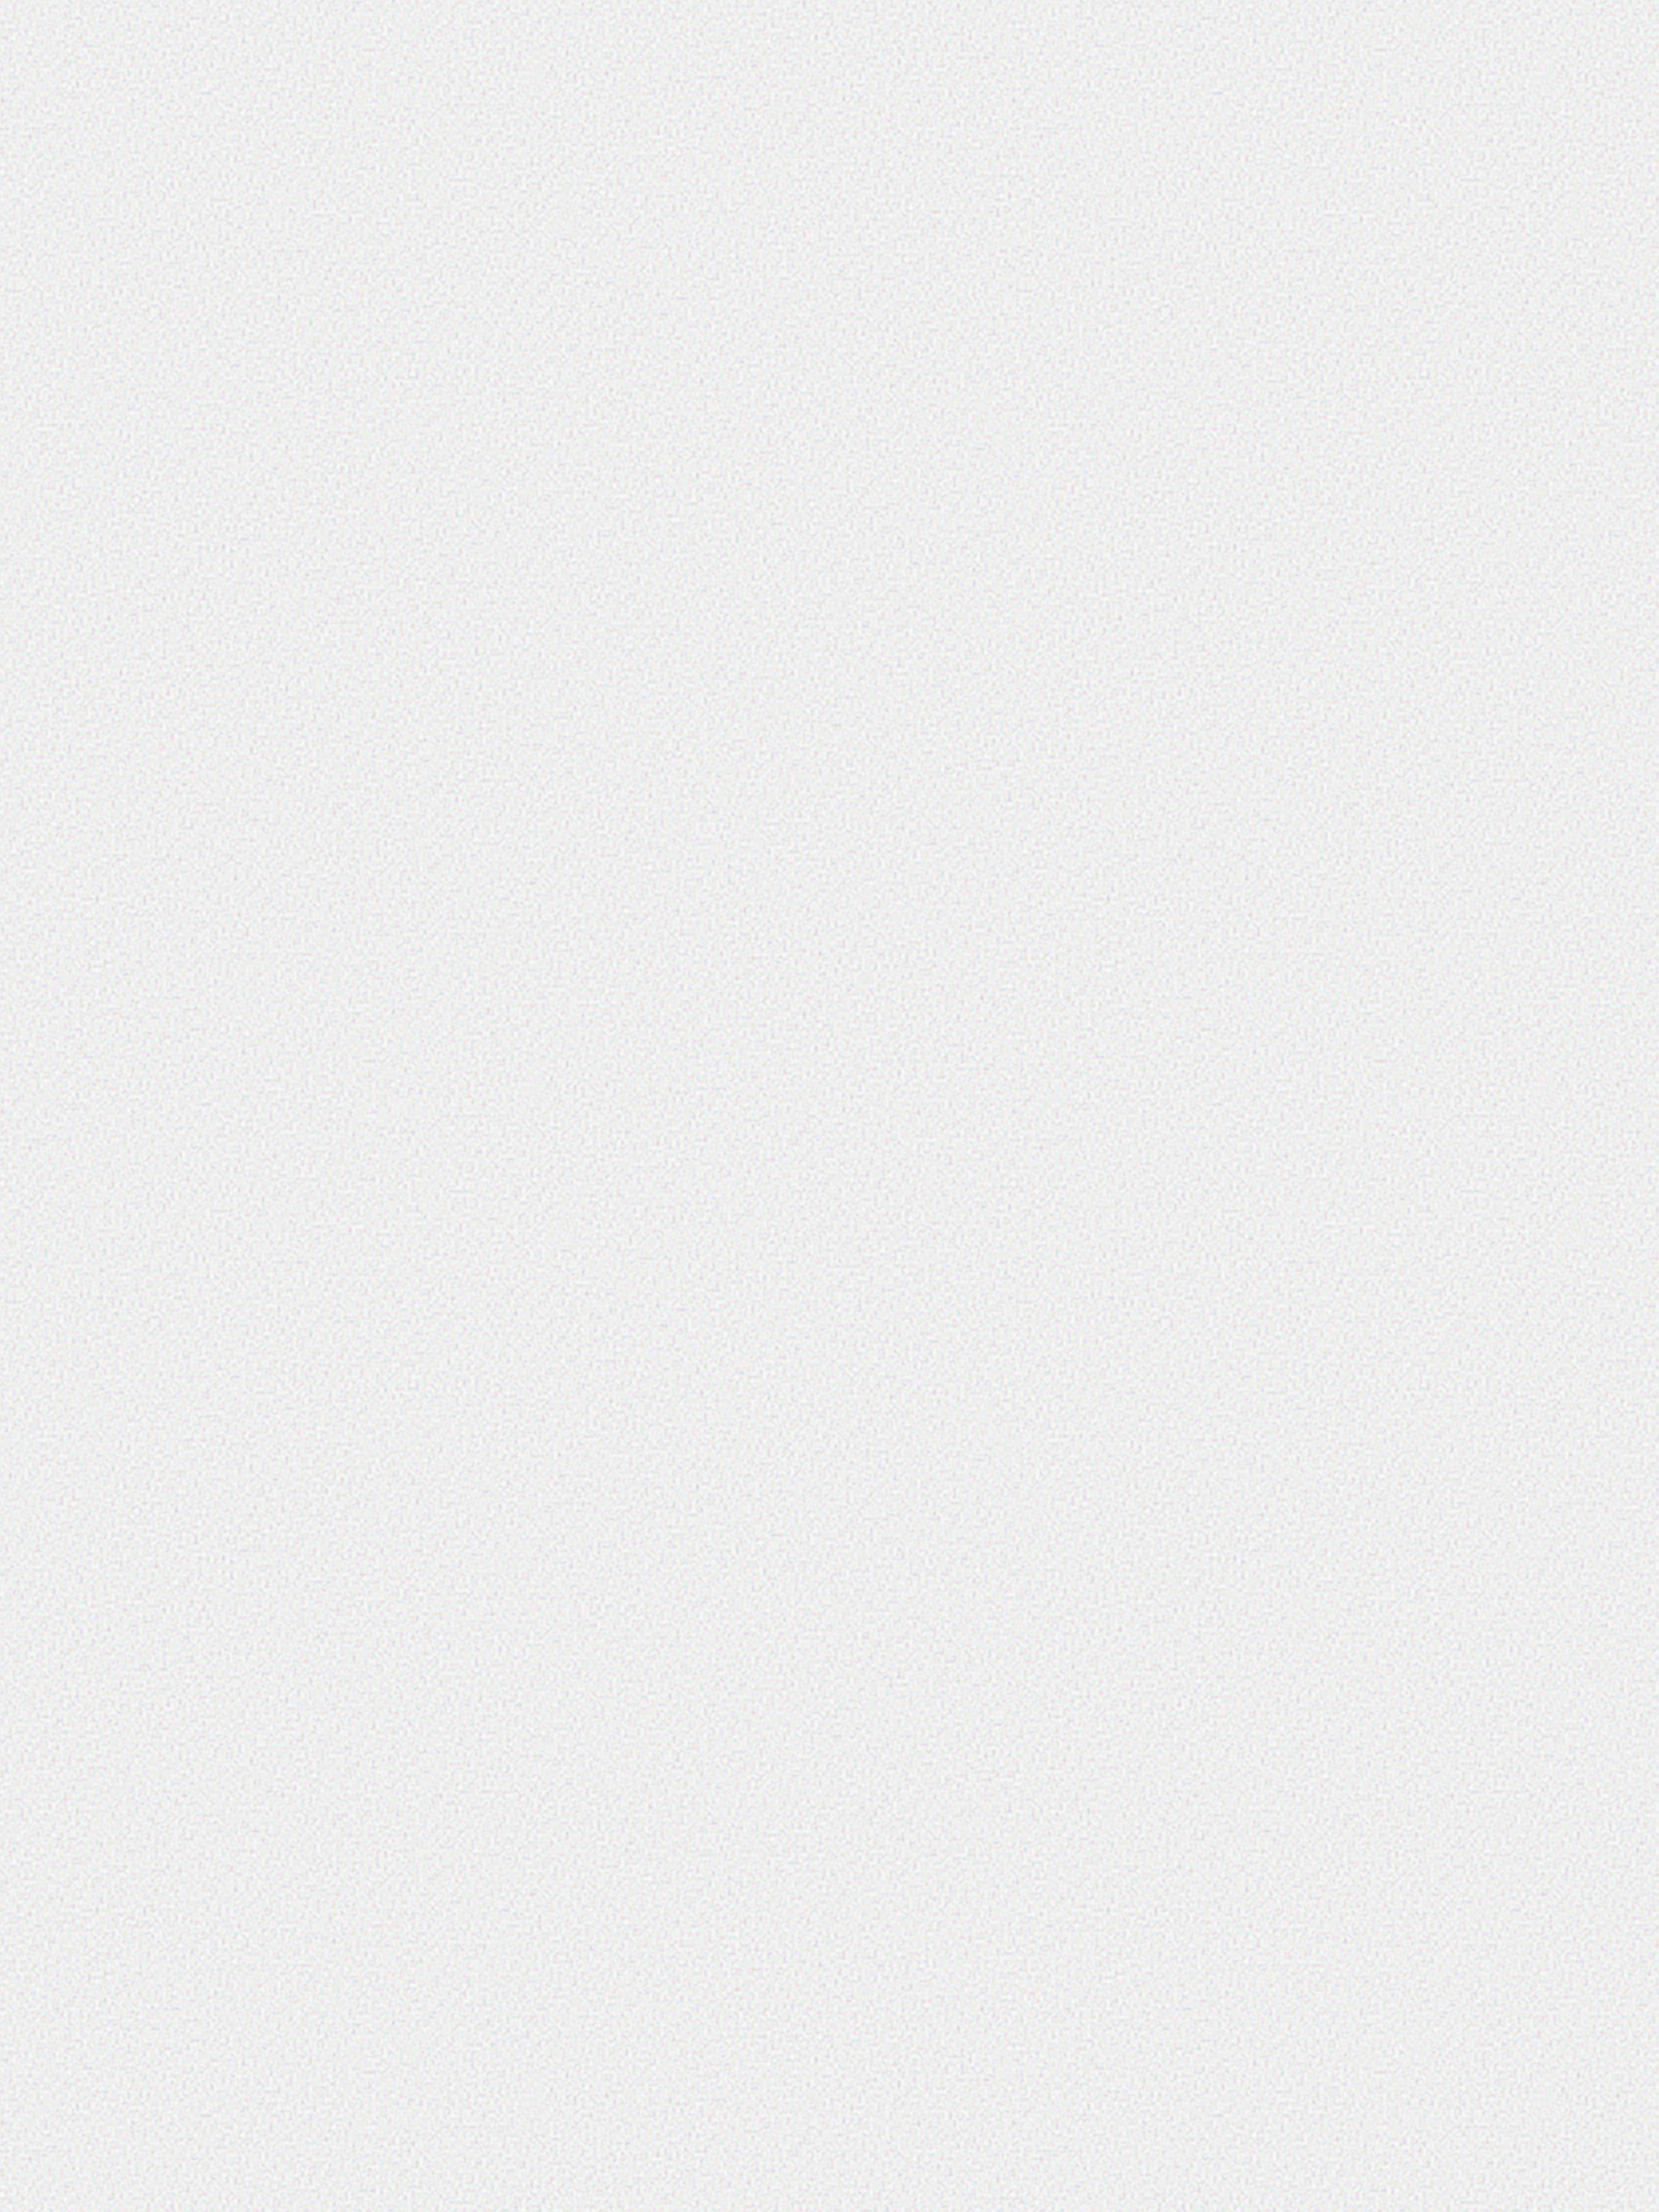
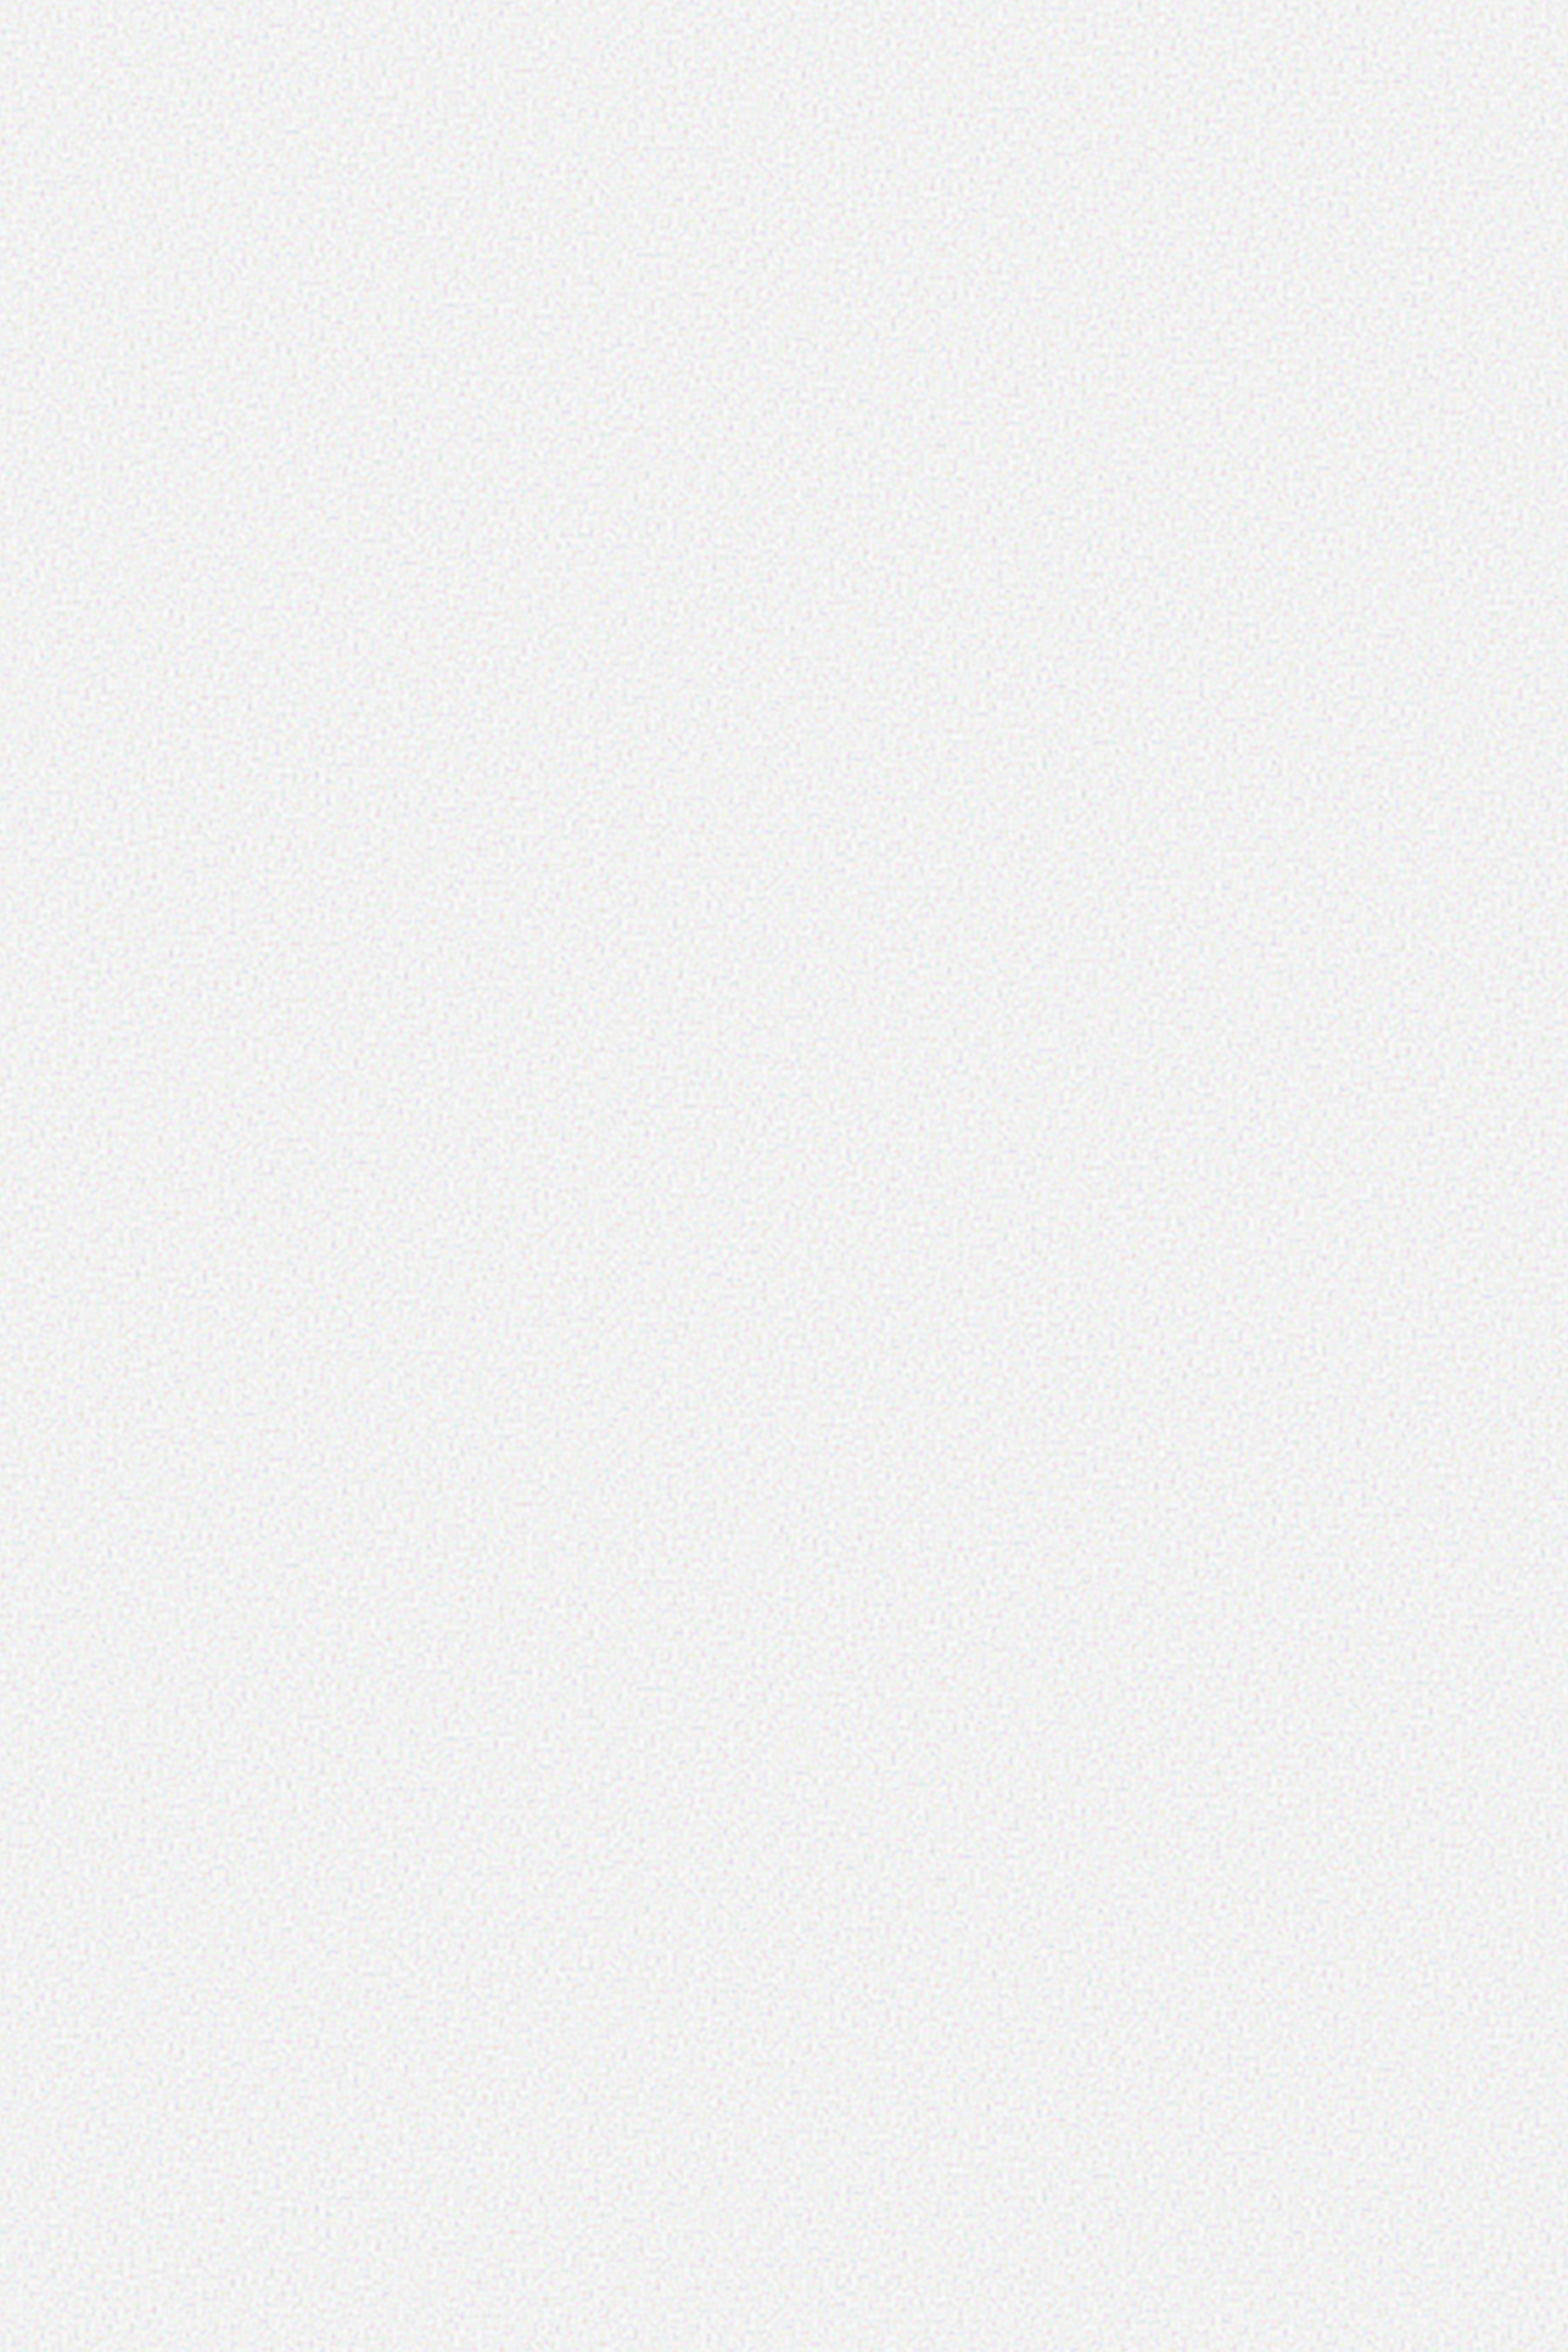
- <svg xmlns="http://www.w3.org/2000/svg" viewBox="0 0 300 400">
+ <svg xmlns="http://www.w3.org/2000/svg" viewBox="0 0 200 300">
  <filter id="noiseFilter">
    <feTurbulence type="fractalNoise" baseFrequency="1.4" numOctaves="1" stitchTiles="stitch" />
  </filter>
-   <rect width="100%" height="100%" filter="url(#noiseFilter)" opacity="0.5" />
+   <rect width="100%" height="100%" filter="url(#noiseFilter)" opacity="0.4" />
</svg>
